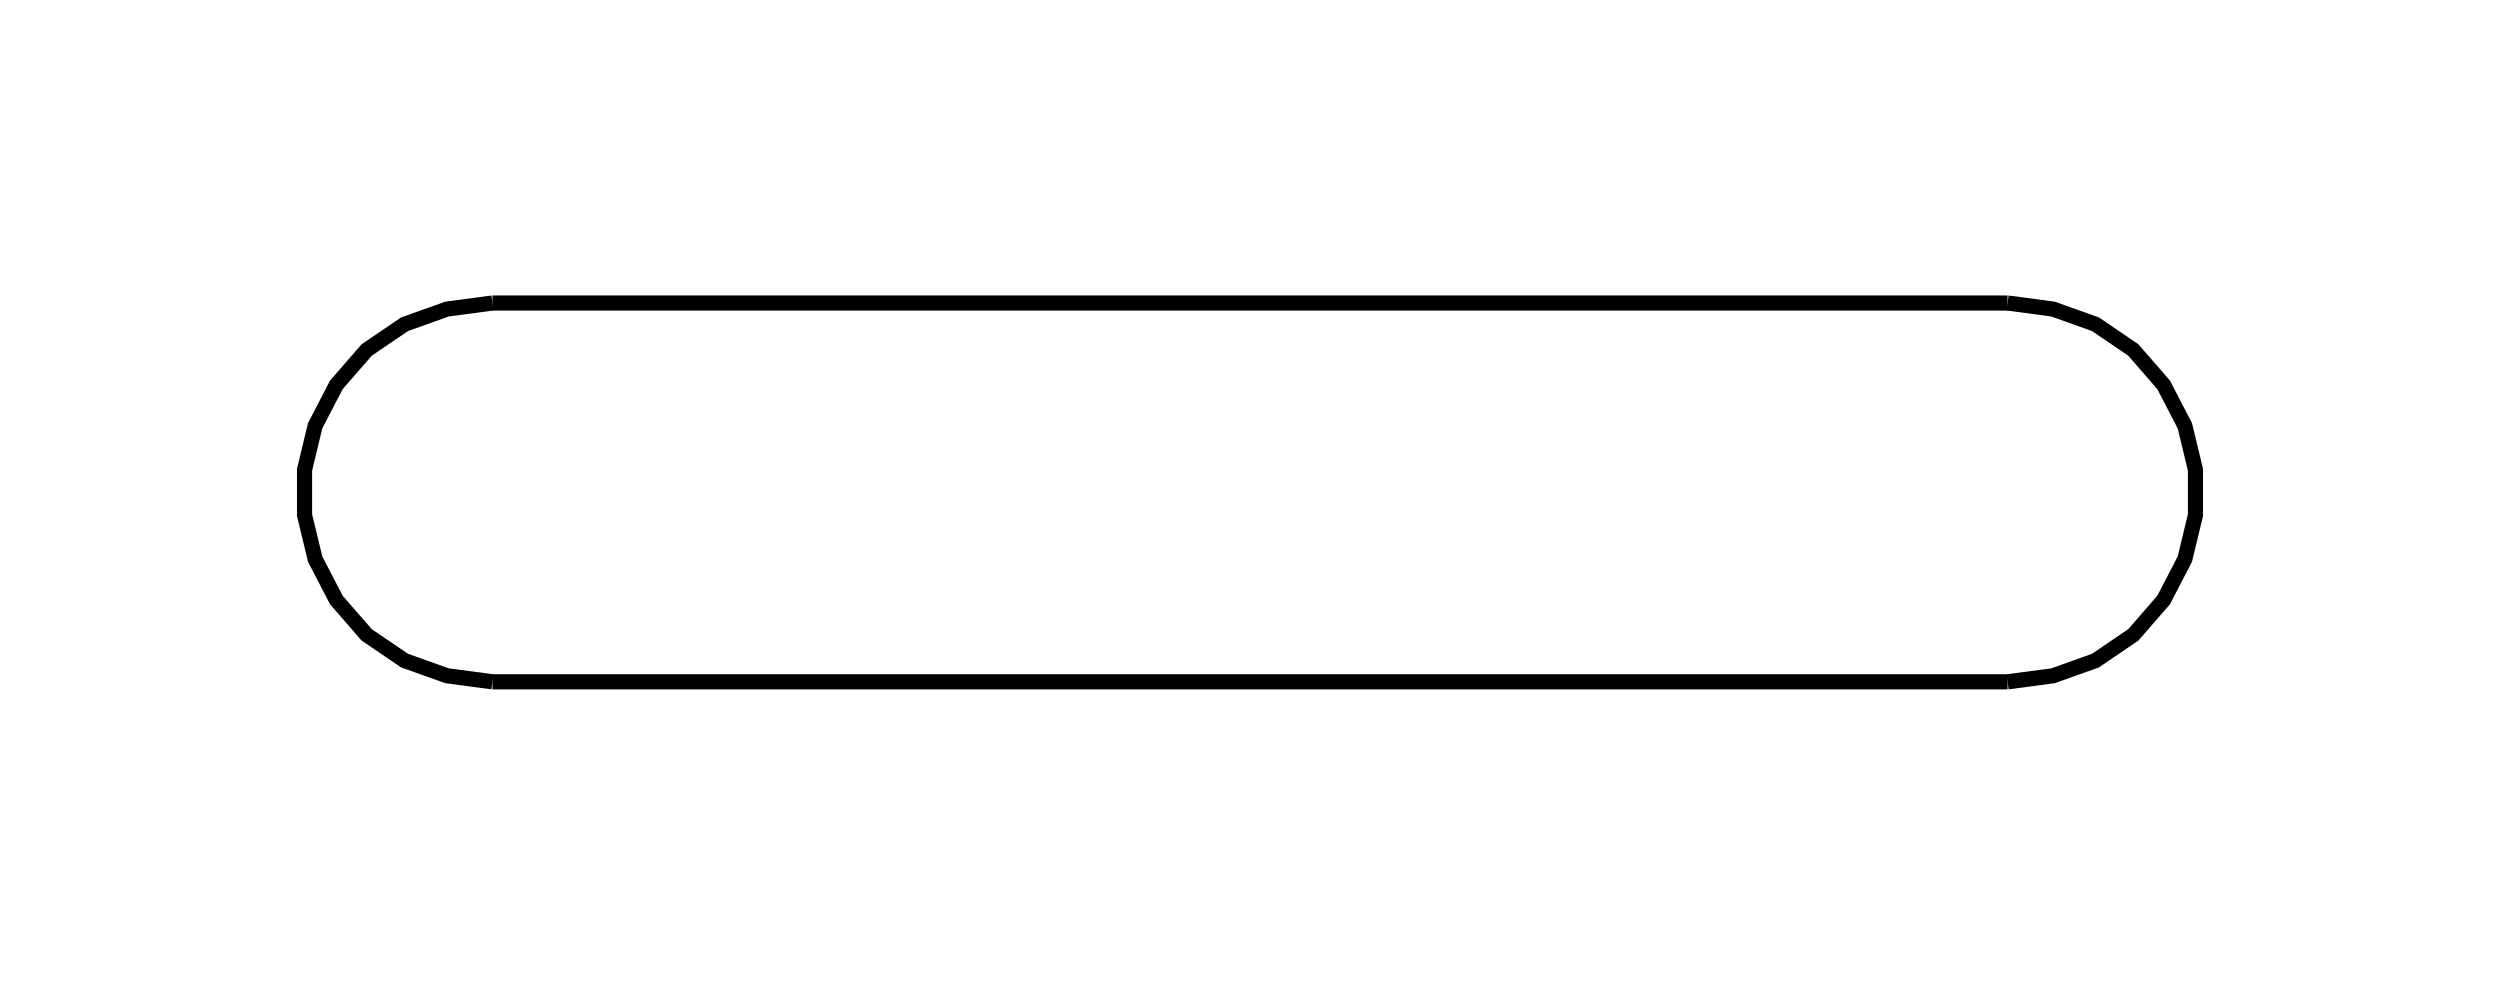
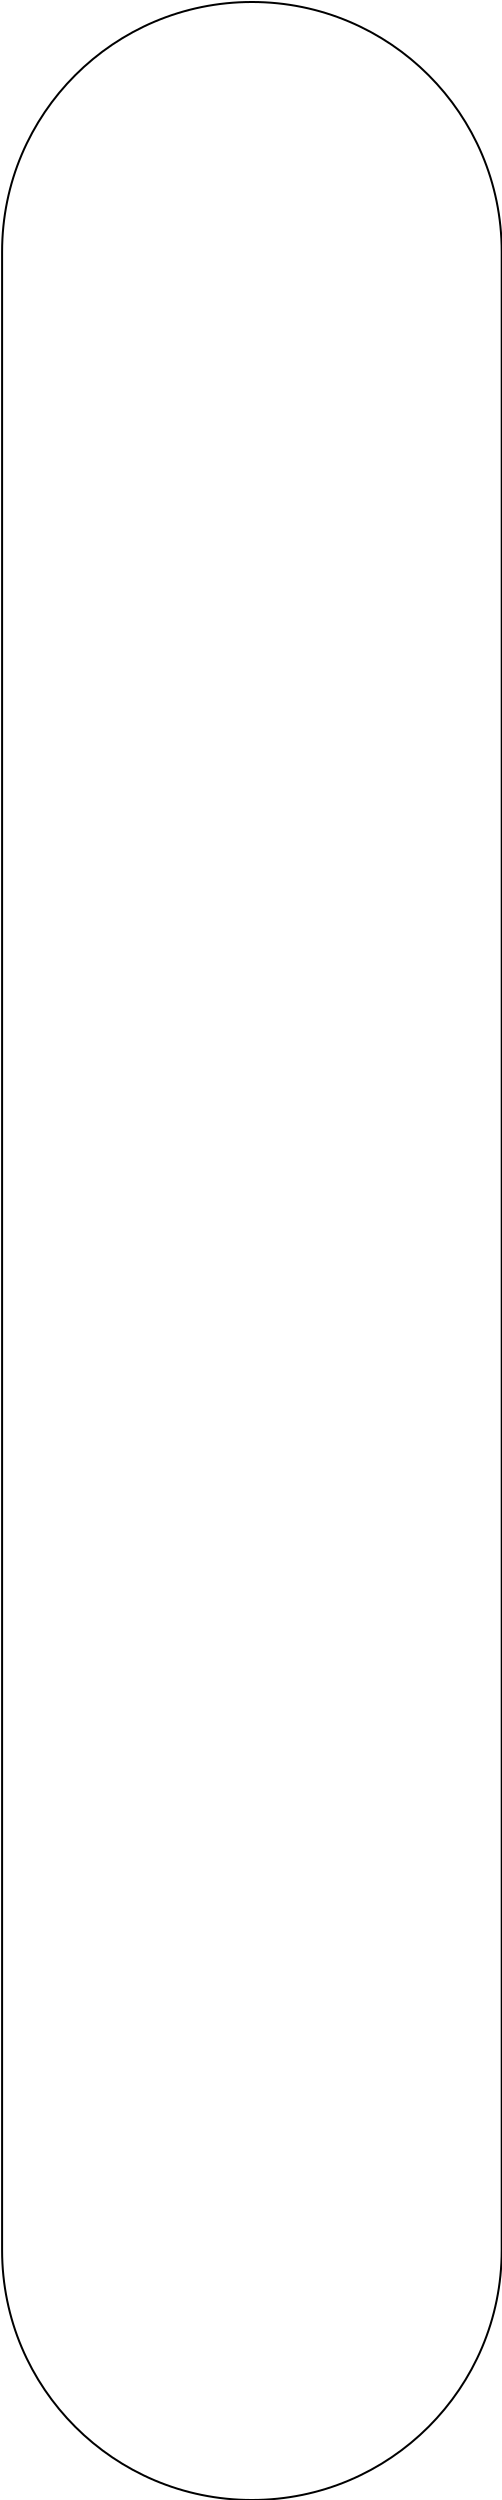
- <svg xmlns="http://www.w3.org/2000/svg" width="165" height="65">
-   <g transform="scale(100, -100)   translate(0.825,-0.325)" stroke-width="0.01" fill="none">
-     <g stroke="rgb(160,160,160)" fill="none" stroke-dasharray="0.01,0.01">
-     
-         </g>
-     <g stroke="rgb(0,0,0)" fill="none">
-       <path d="M0.5,0.125 L0.53,0.121 L0.558,0.111 L0.583,0.094 L0.603,0.071 L0.617,0.044 L0.624,0.015 L0.624,-0.015 L0.617,-0.044 L0.603,-0.071 L0.583,-0.094 L0.558,-0.111 L0.53,-0.121 L0.5,-0.125 " />
-       <path d="M-0.5,-0.125 L0.5,-0.125 " />
-       <path d="M-0.5,-0.125 L-0.53,-0.121 L-0.558,-0.111 L-0.583,-0.094 L-0.603,-0.071 L-0.617,-0.044 L-0.624,-0.015 L-0.624,0.015 L-0.617,0.044 L-0.603,0.071 L-0.583,0.094 L-0.558,0.111 L-0.53,0.121 L-0.5,0.125 " />
-       <path d="M0.5,0.125 L-0.5,0.125 " />
+ <svg xmlns="http://www.w3.org/2000/svg" width="20.09mm" height="100.09mm" viewBox="-0.126 -0.626 0.251 1.251" version="1.1">
+   <g transform="scale(1,-1)" stroke-linecap="round">
+     <g fill="none" stroke="rgb(0,0,0)" stroke-width="0.001">
+       <path d="M 0.125,0.5 A 0.125,0.125 -90 0,1 -0.125,0.5 L -0.125,-0.5 A 0.125,0.125 90.0 0,1 0.125,-0.5 L 0.125,0.5" />
    </g>
  </g>
</svg>
